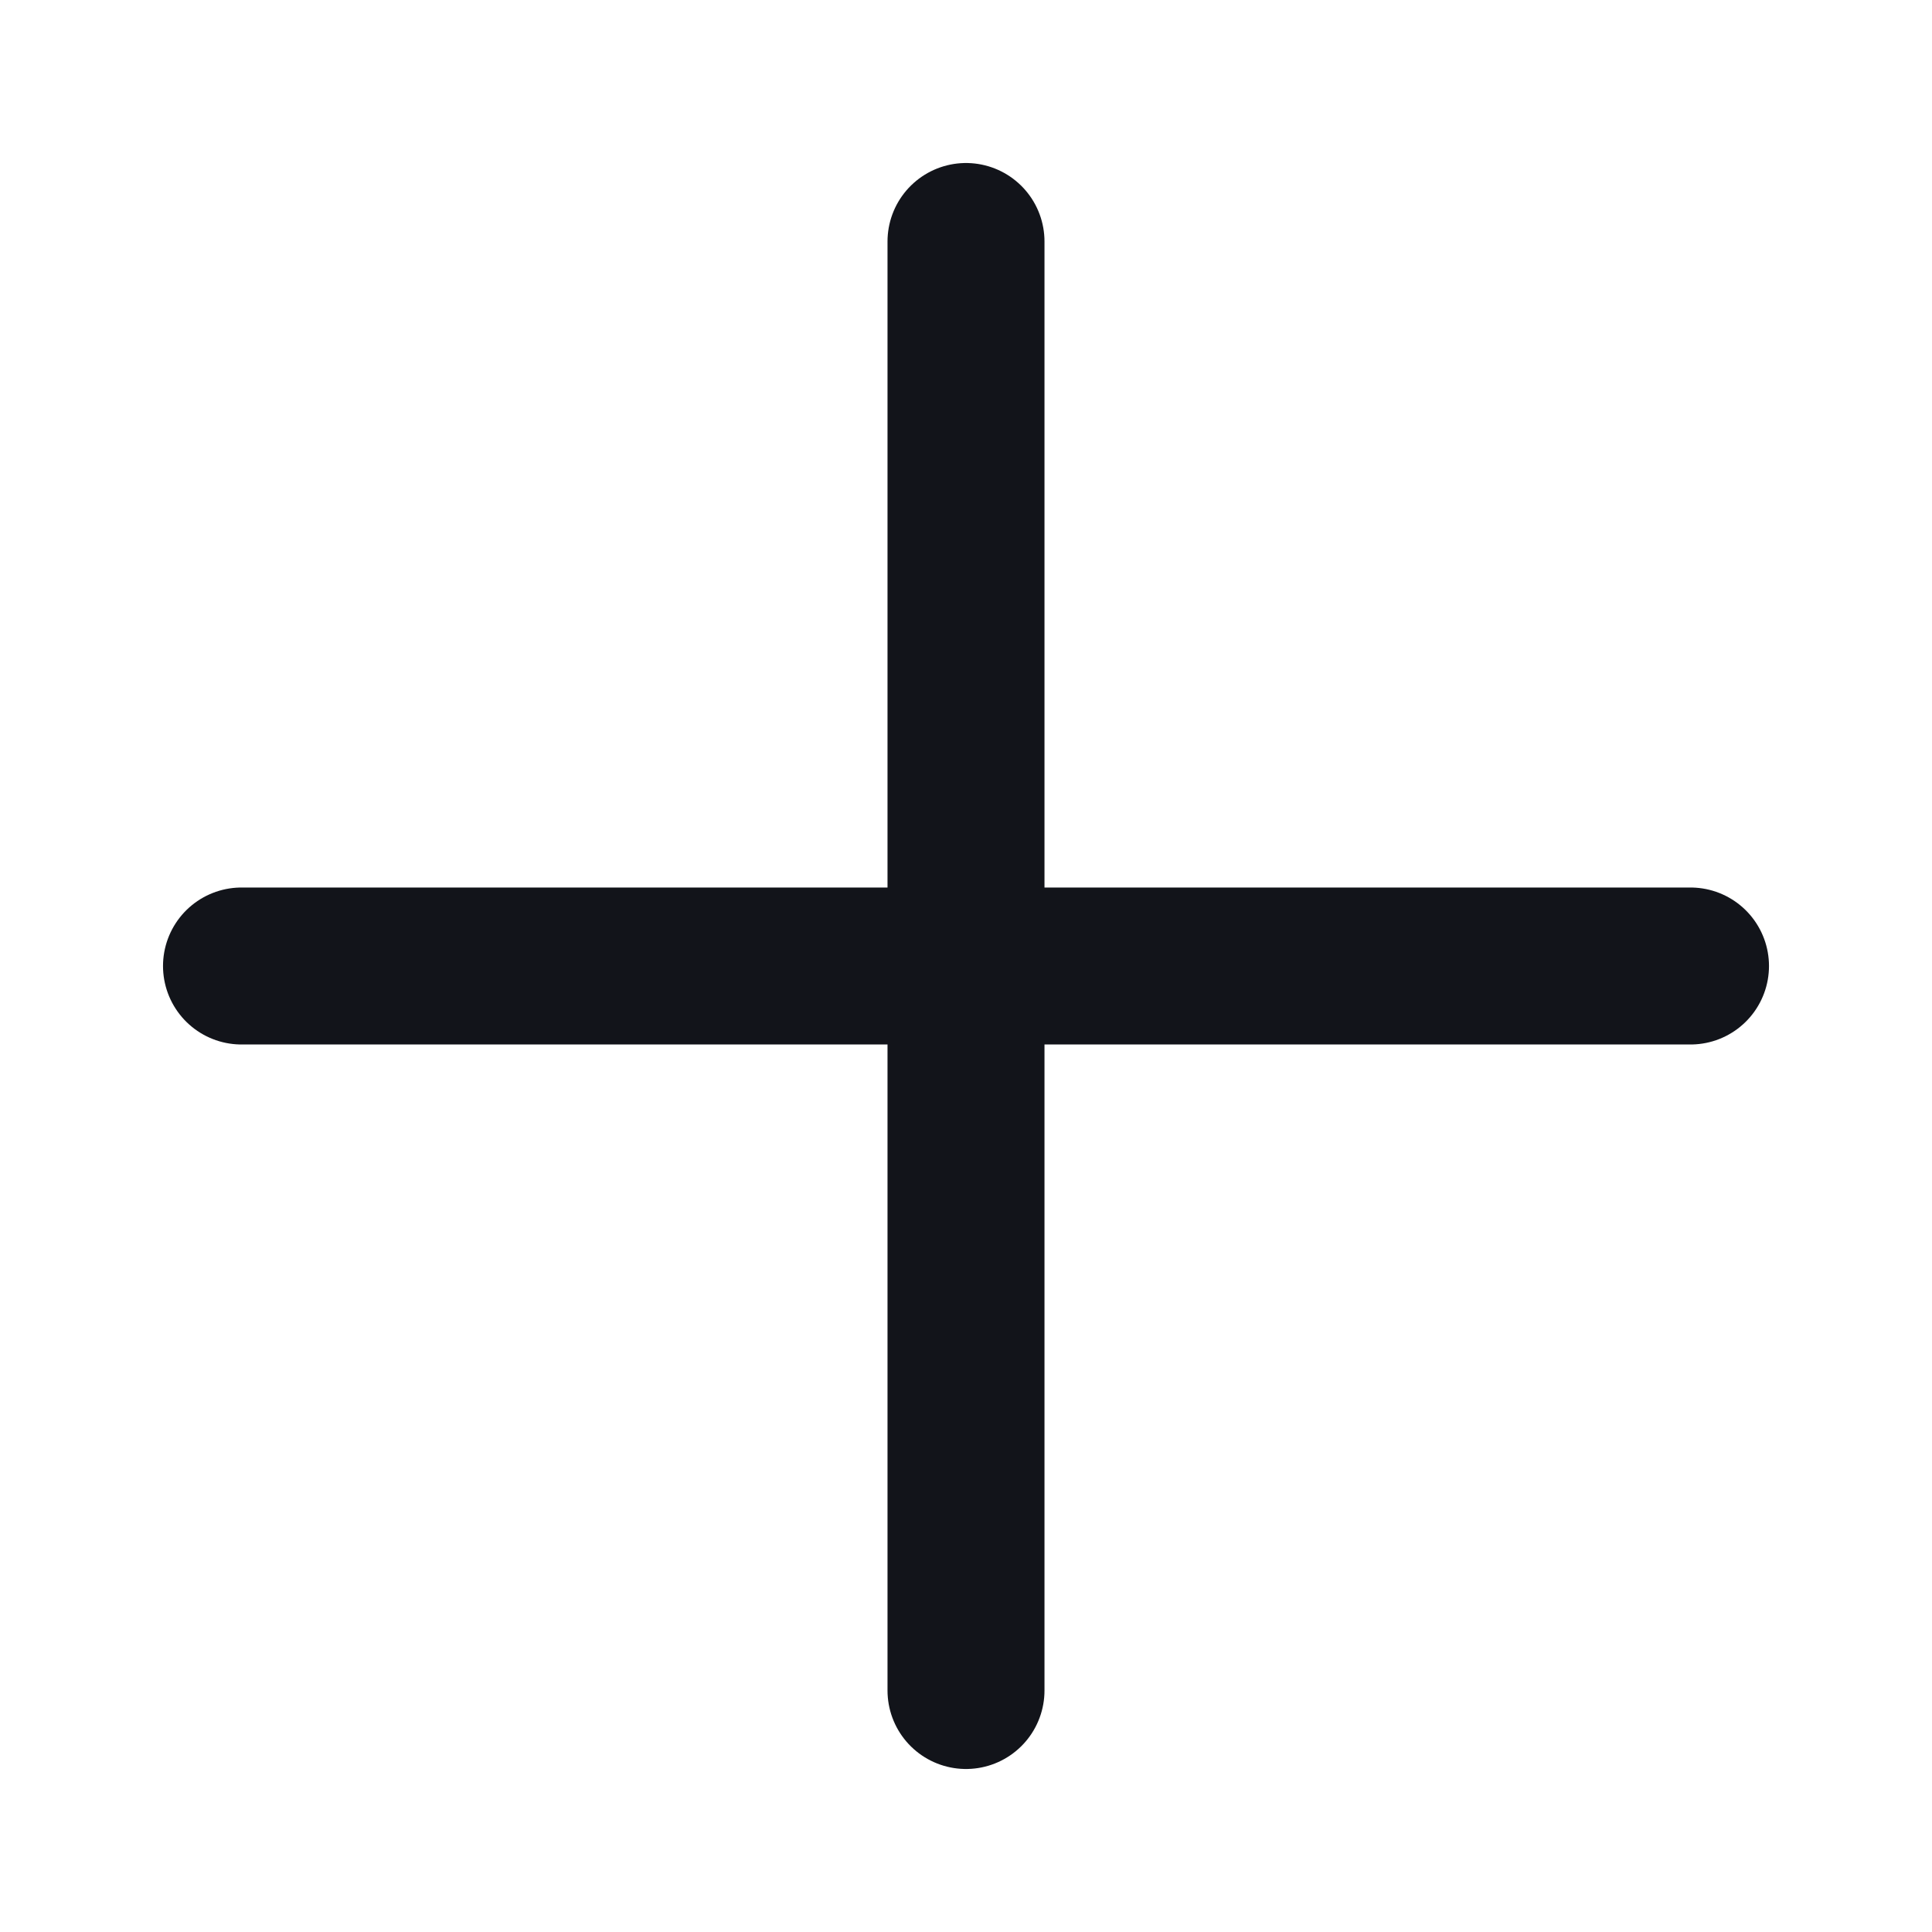
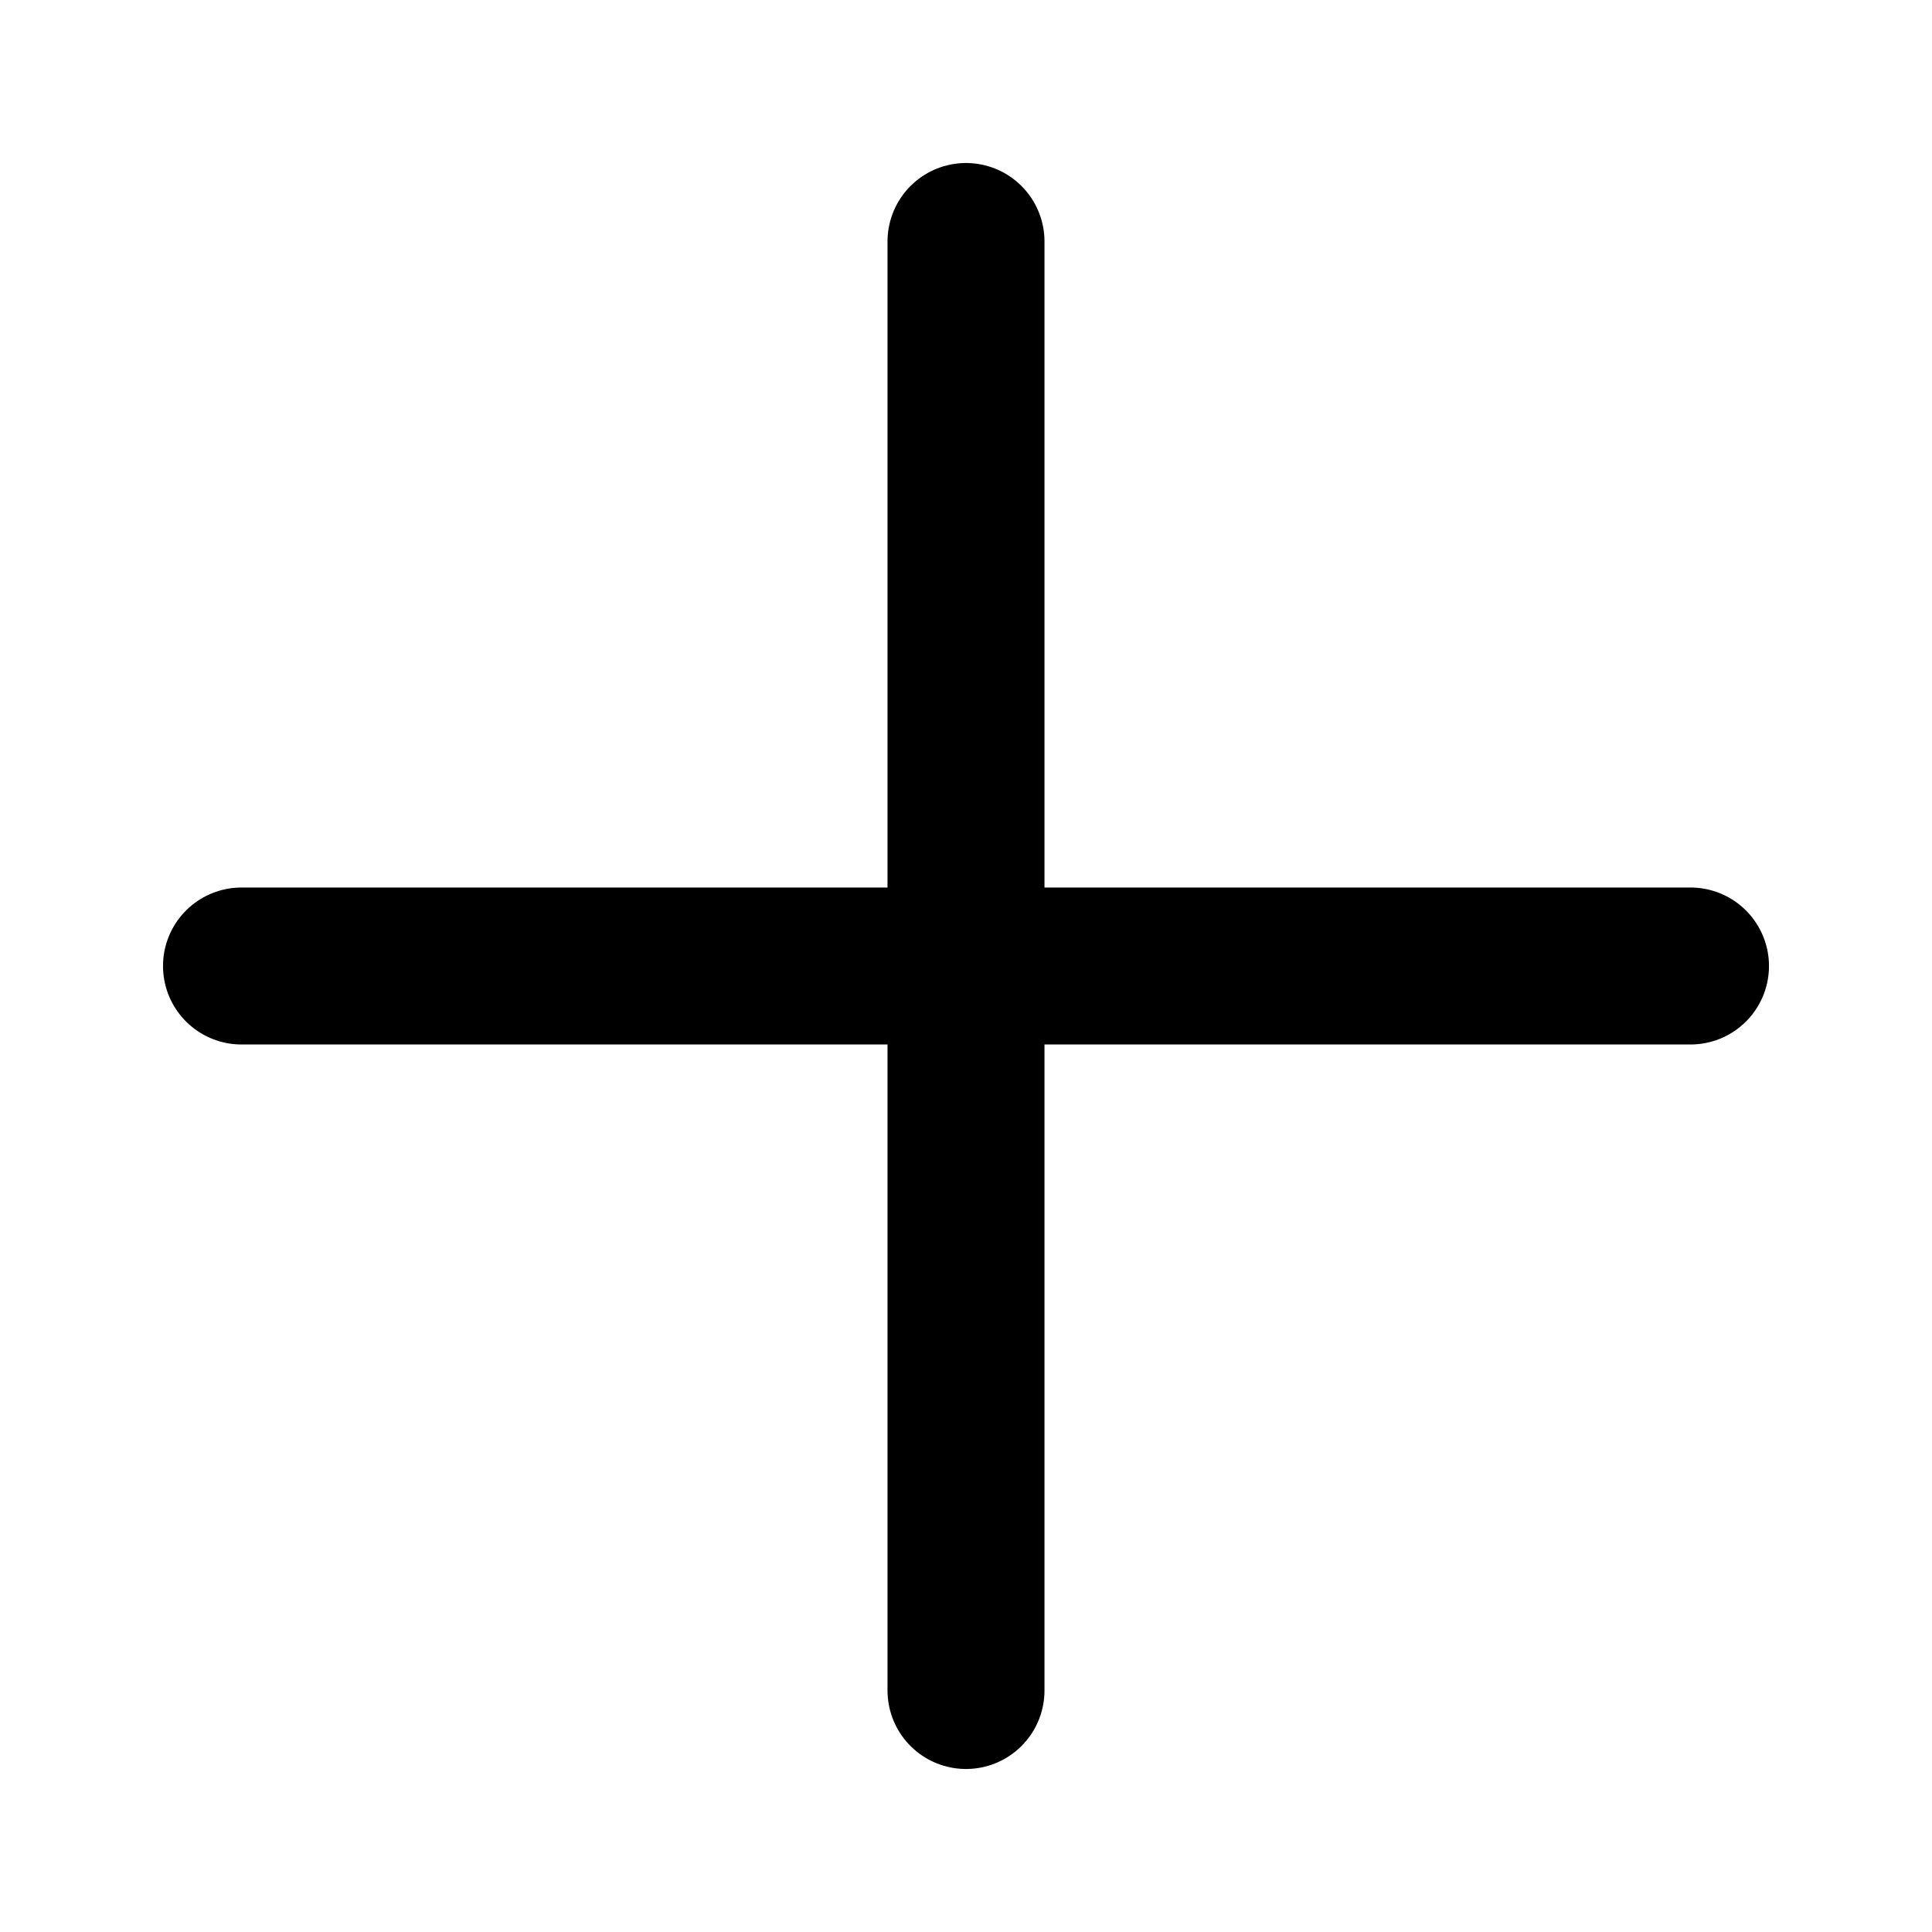
<svg xmlns="http://www.w3.org/2000/svg" width="16" height="16" viewBox="0 0 16 16" fill="none">
-   <path d="M8 2V14M2 8H14" stroke="#12141A" stroke-width="1.3" stroke-linecap="round" stroke-linejoin="round" />
+   <path d="M8 2V14M2 8H14" stroke="currentColor" stroke-width="1.3" stroke-linecap="round" stroke-linejoin="round" />
</svg>
